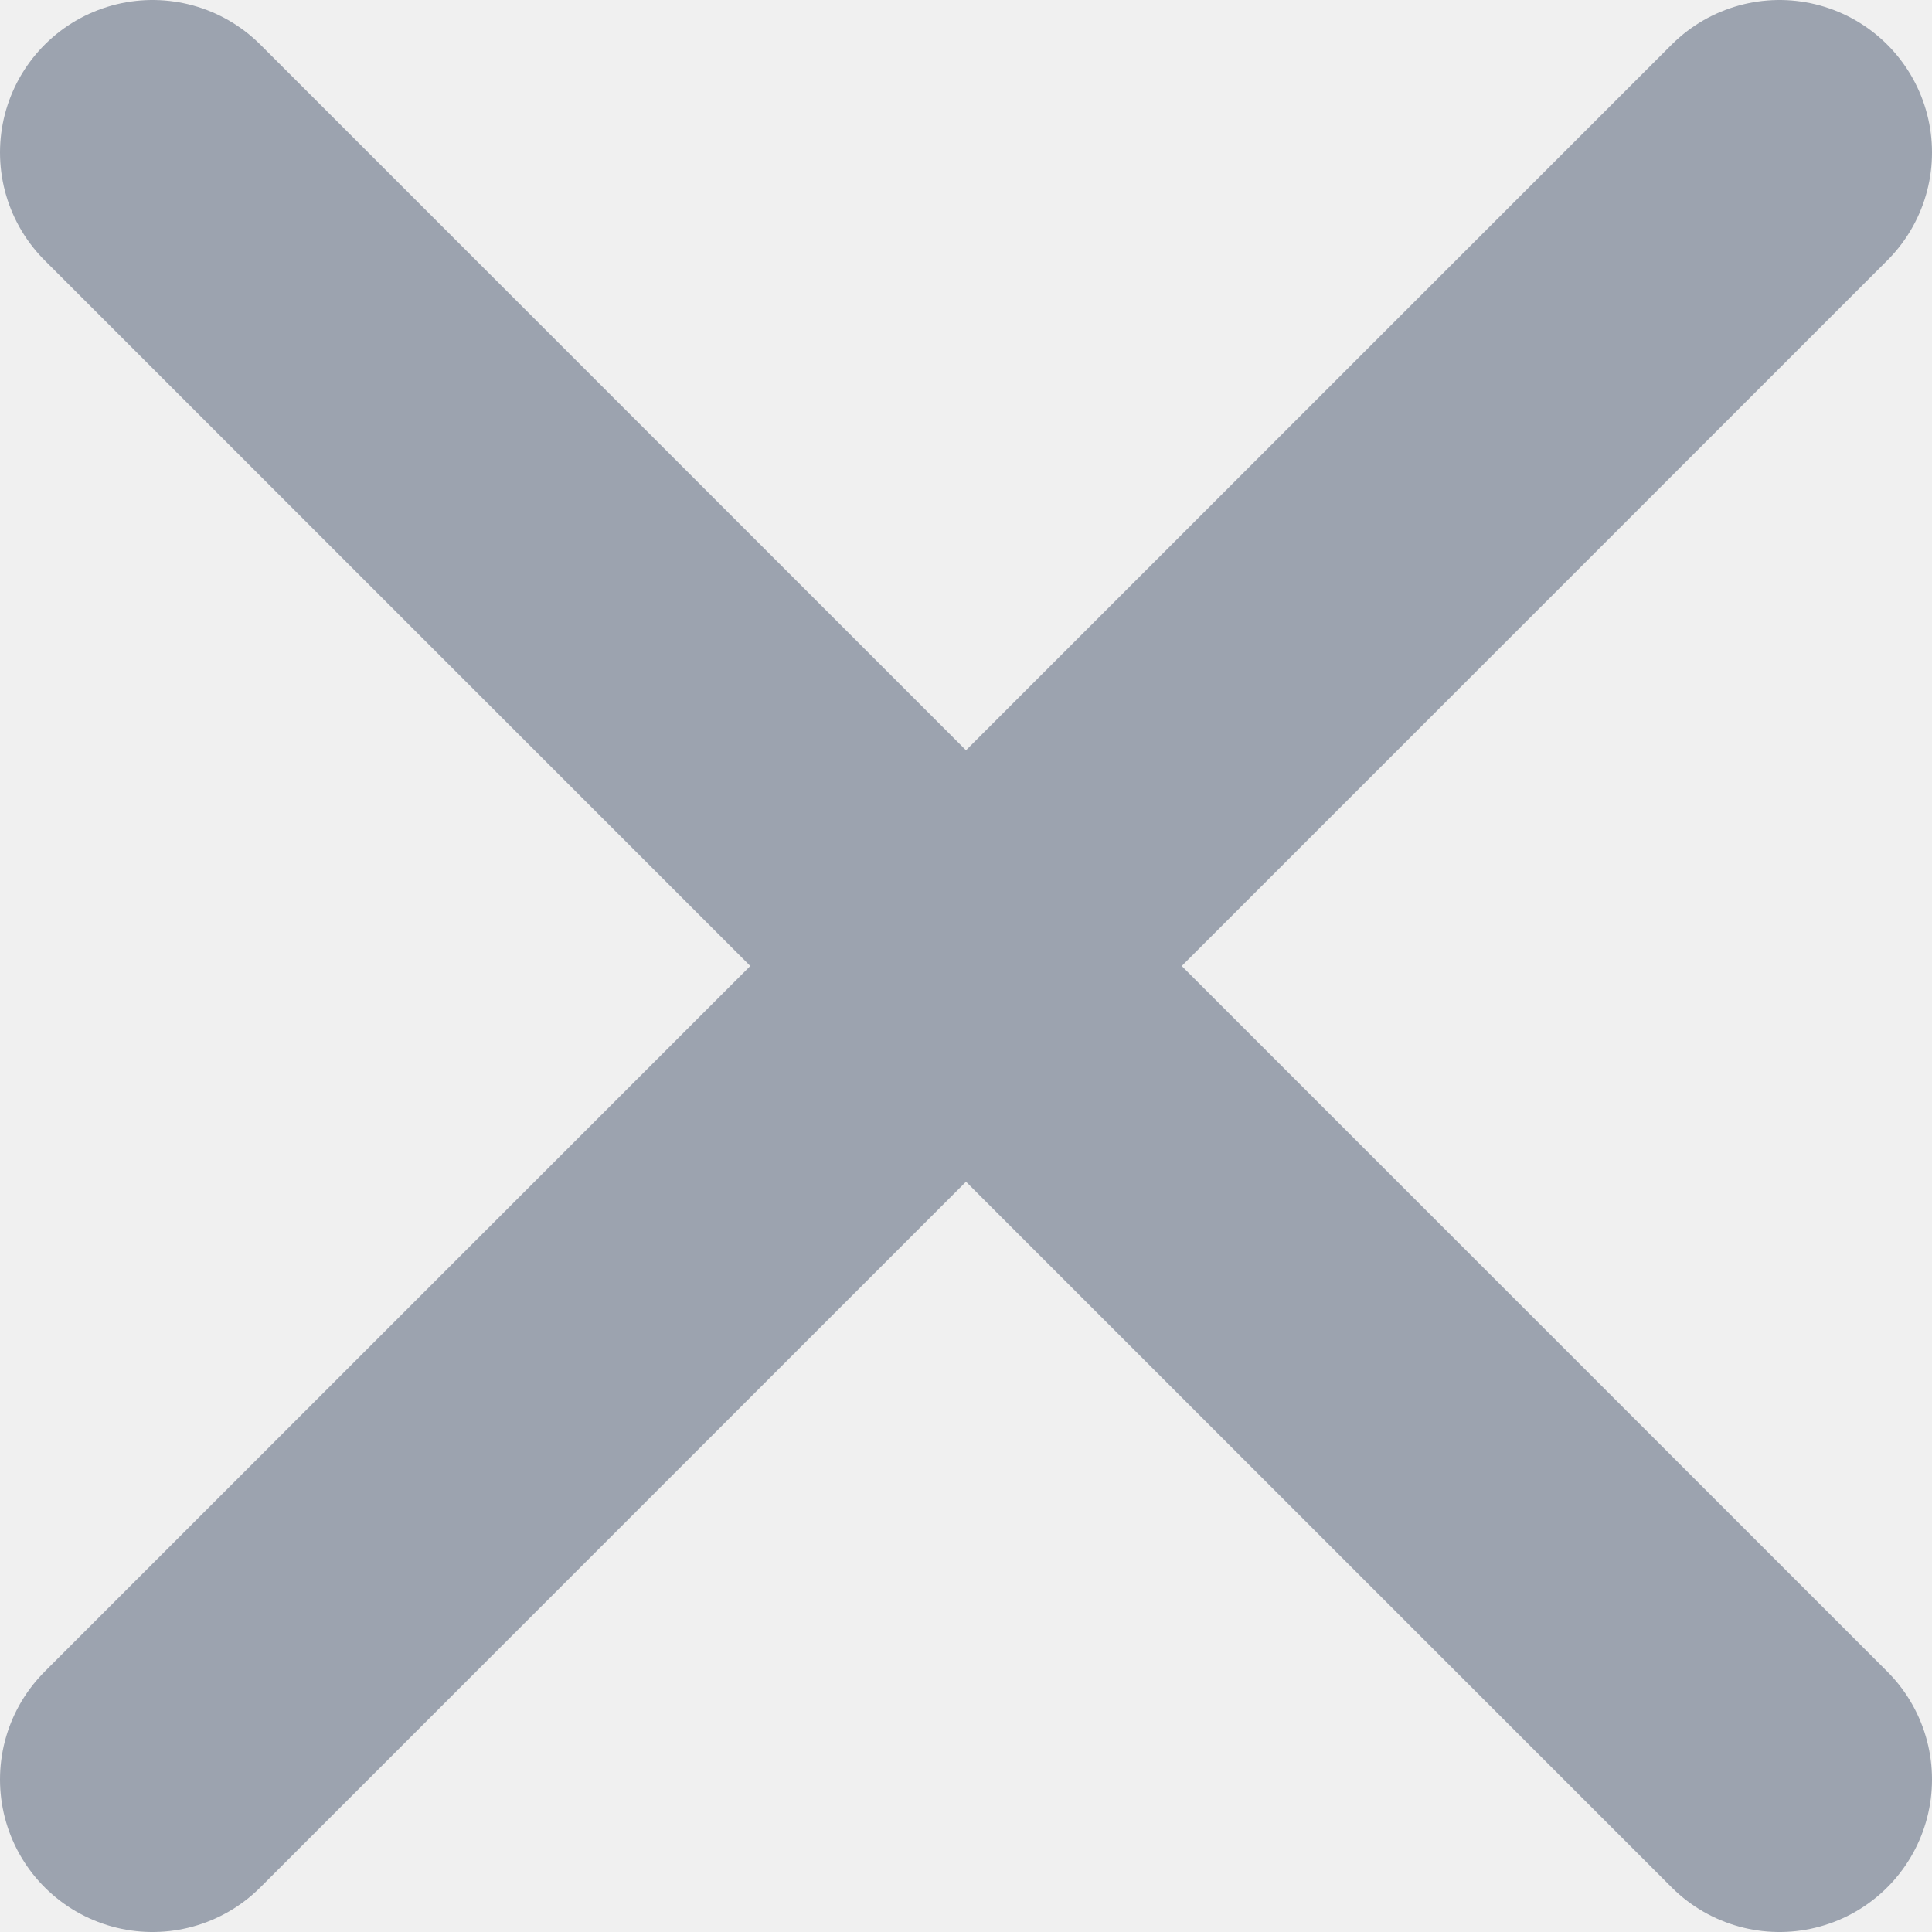
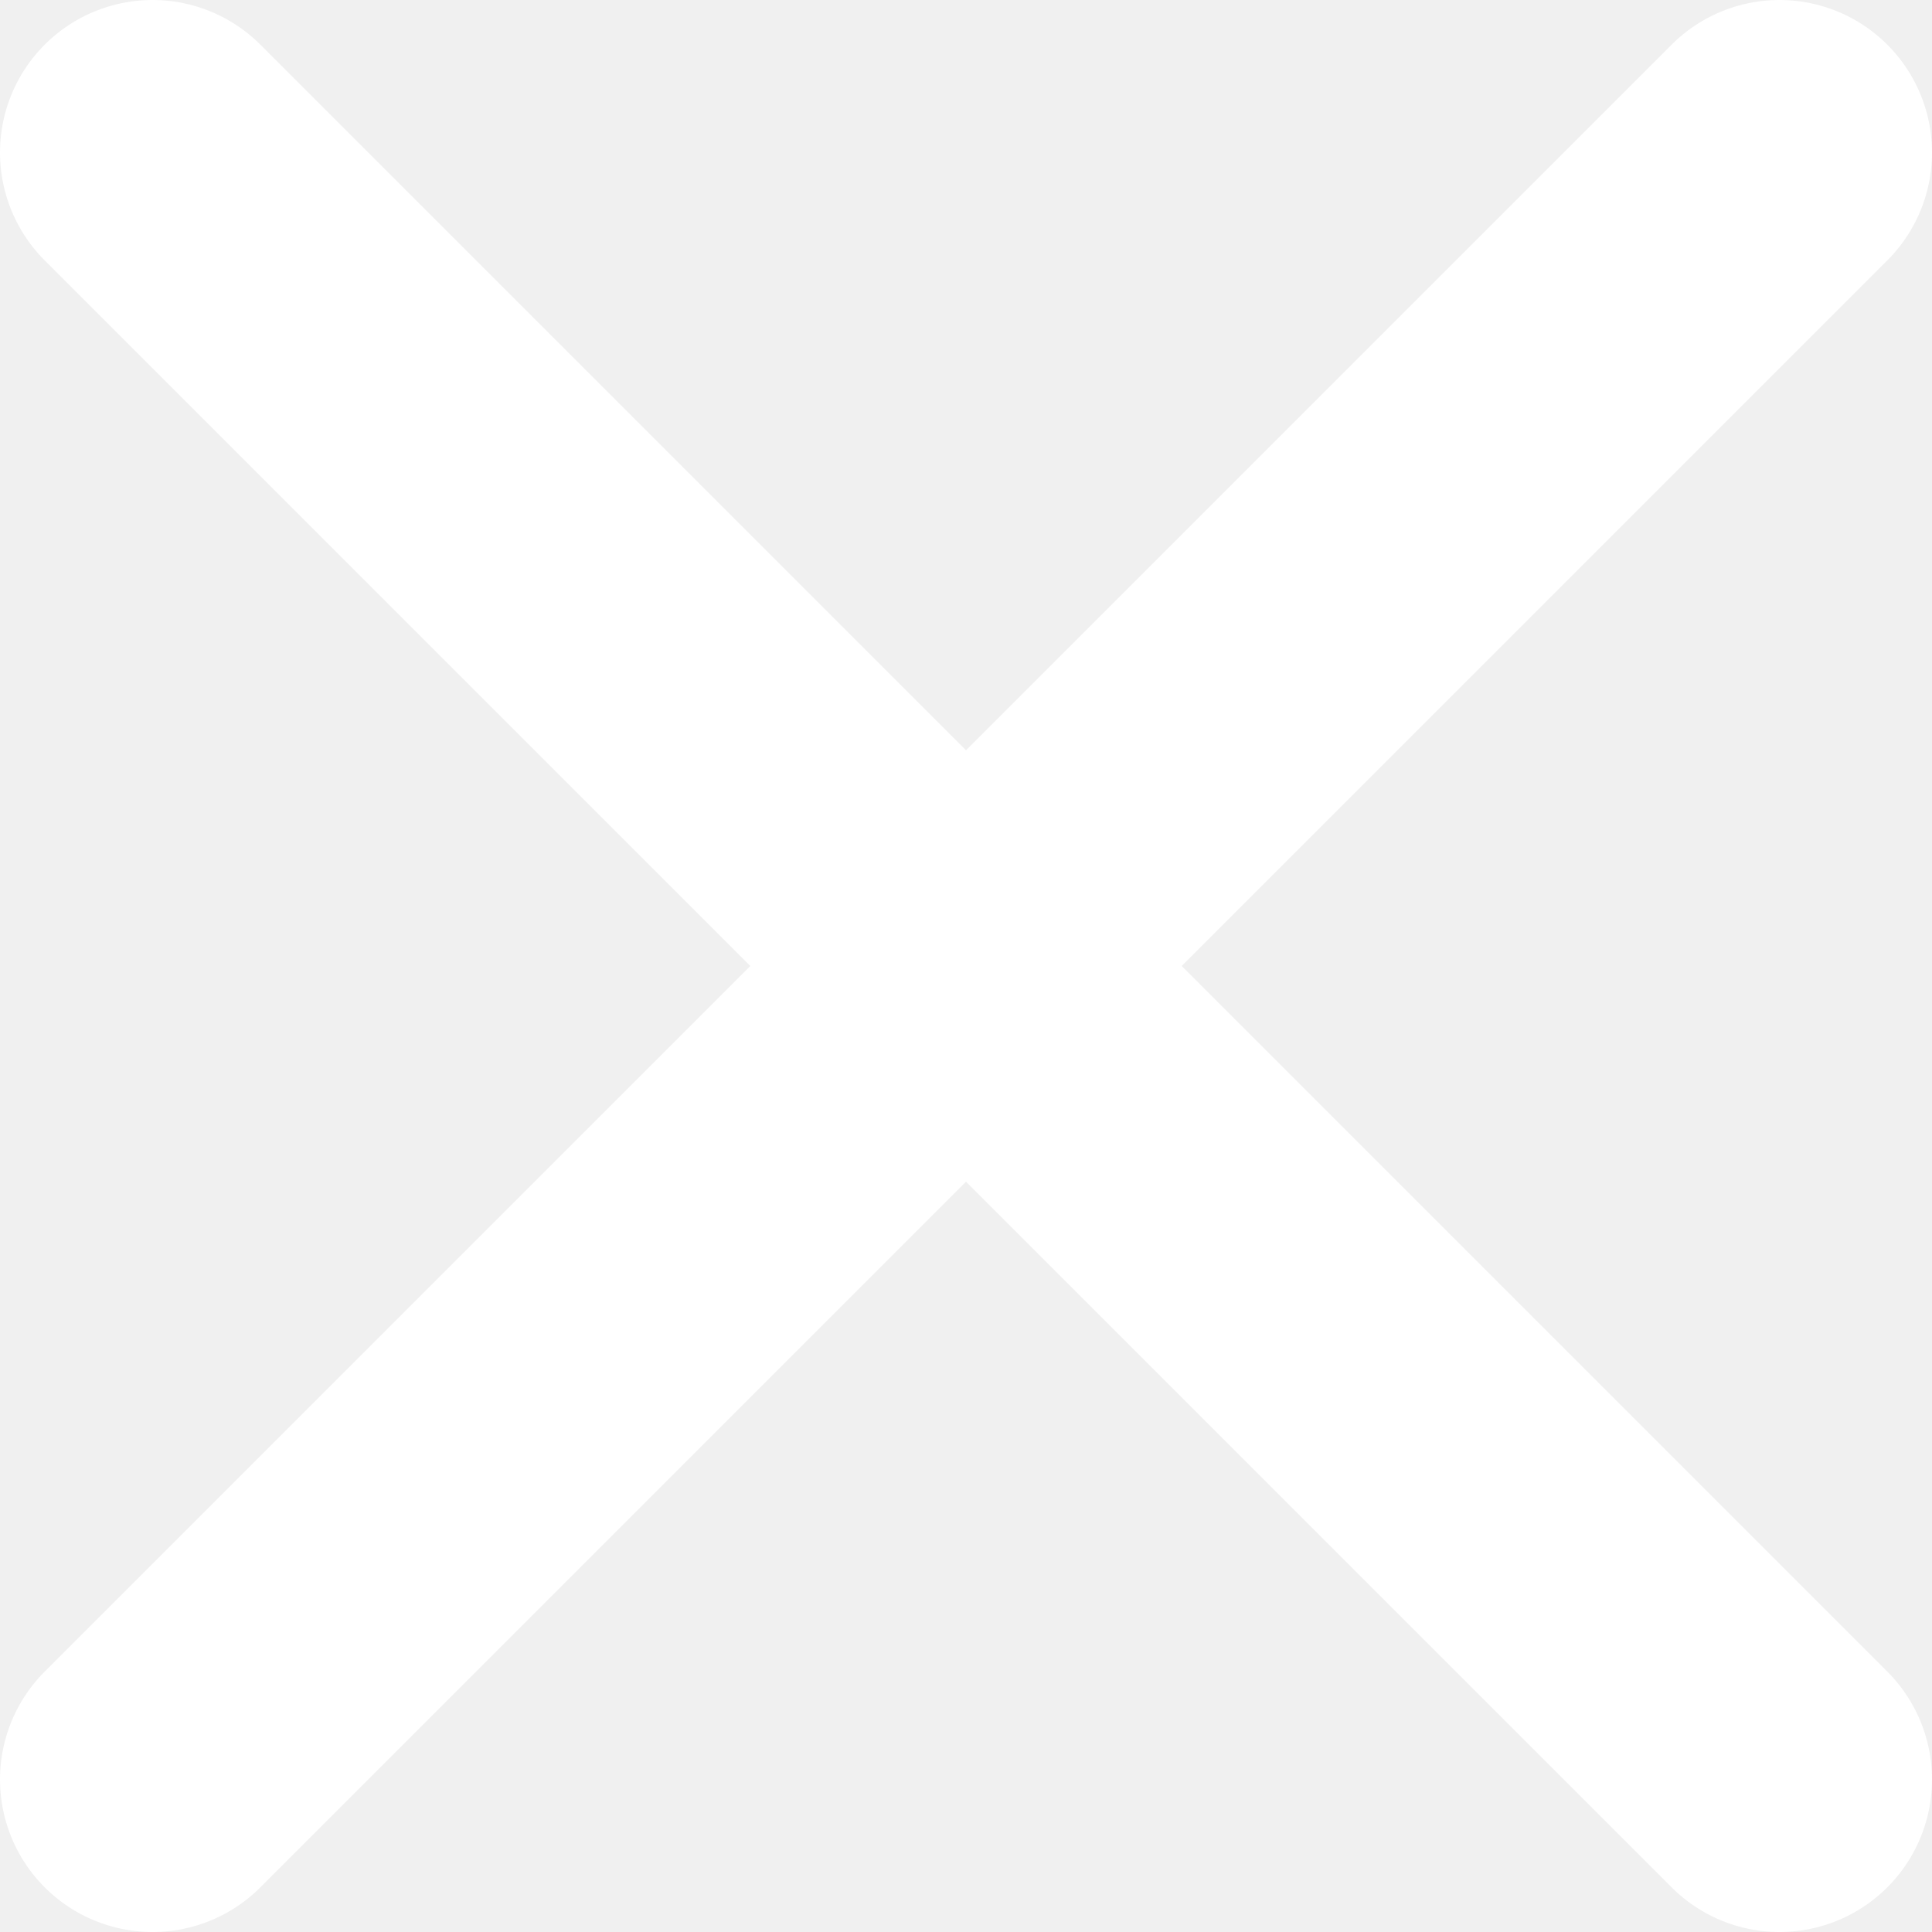
<svg xmlns="http://www.w3.org/2000/svg" viewBox="0 0 40 40" fill="none">
-   <path d="M 3.158 3.158 L 36.842 36.842 M 36.842 3.158 L 3.158 36.842" stroke="#9CA3AF" stroke-width="6.316" stroke-linecap="round" stroke-linejoin="round" />
+   <path d="M 3.158 3.158 L 36.842 36.842 M 36.842 3.158 L 3.158 36.842" stroke="#FFFFFF" stroke-width="6.316" stroke-linecap="round" stroke-linejoin="round" />
</svg>
